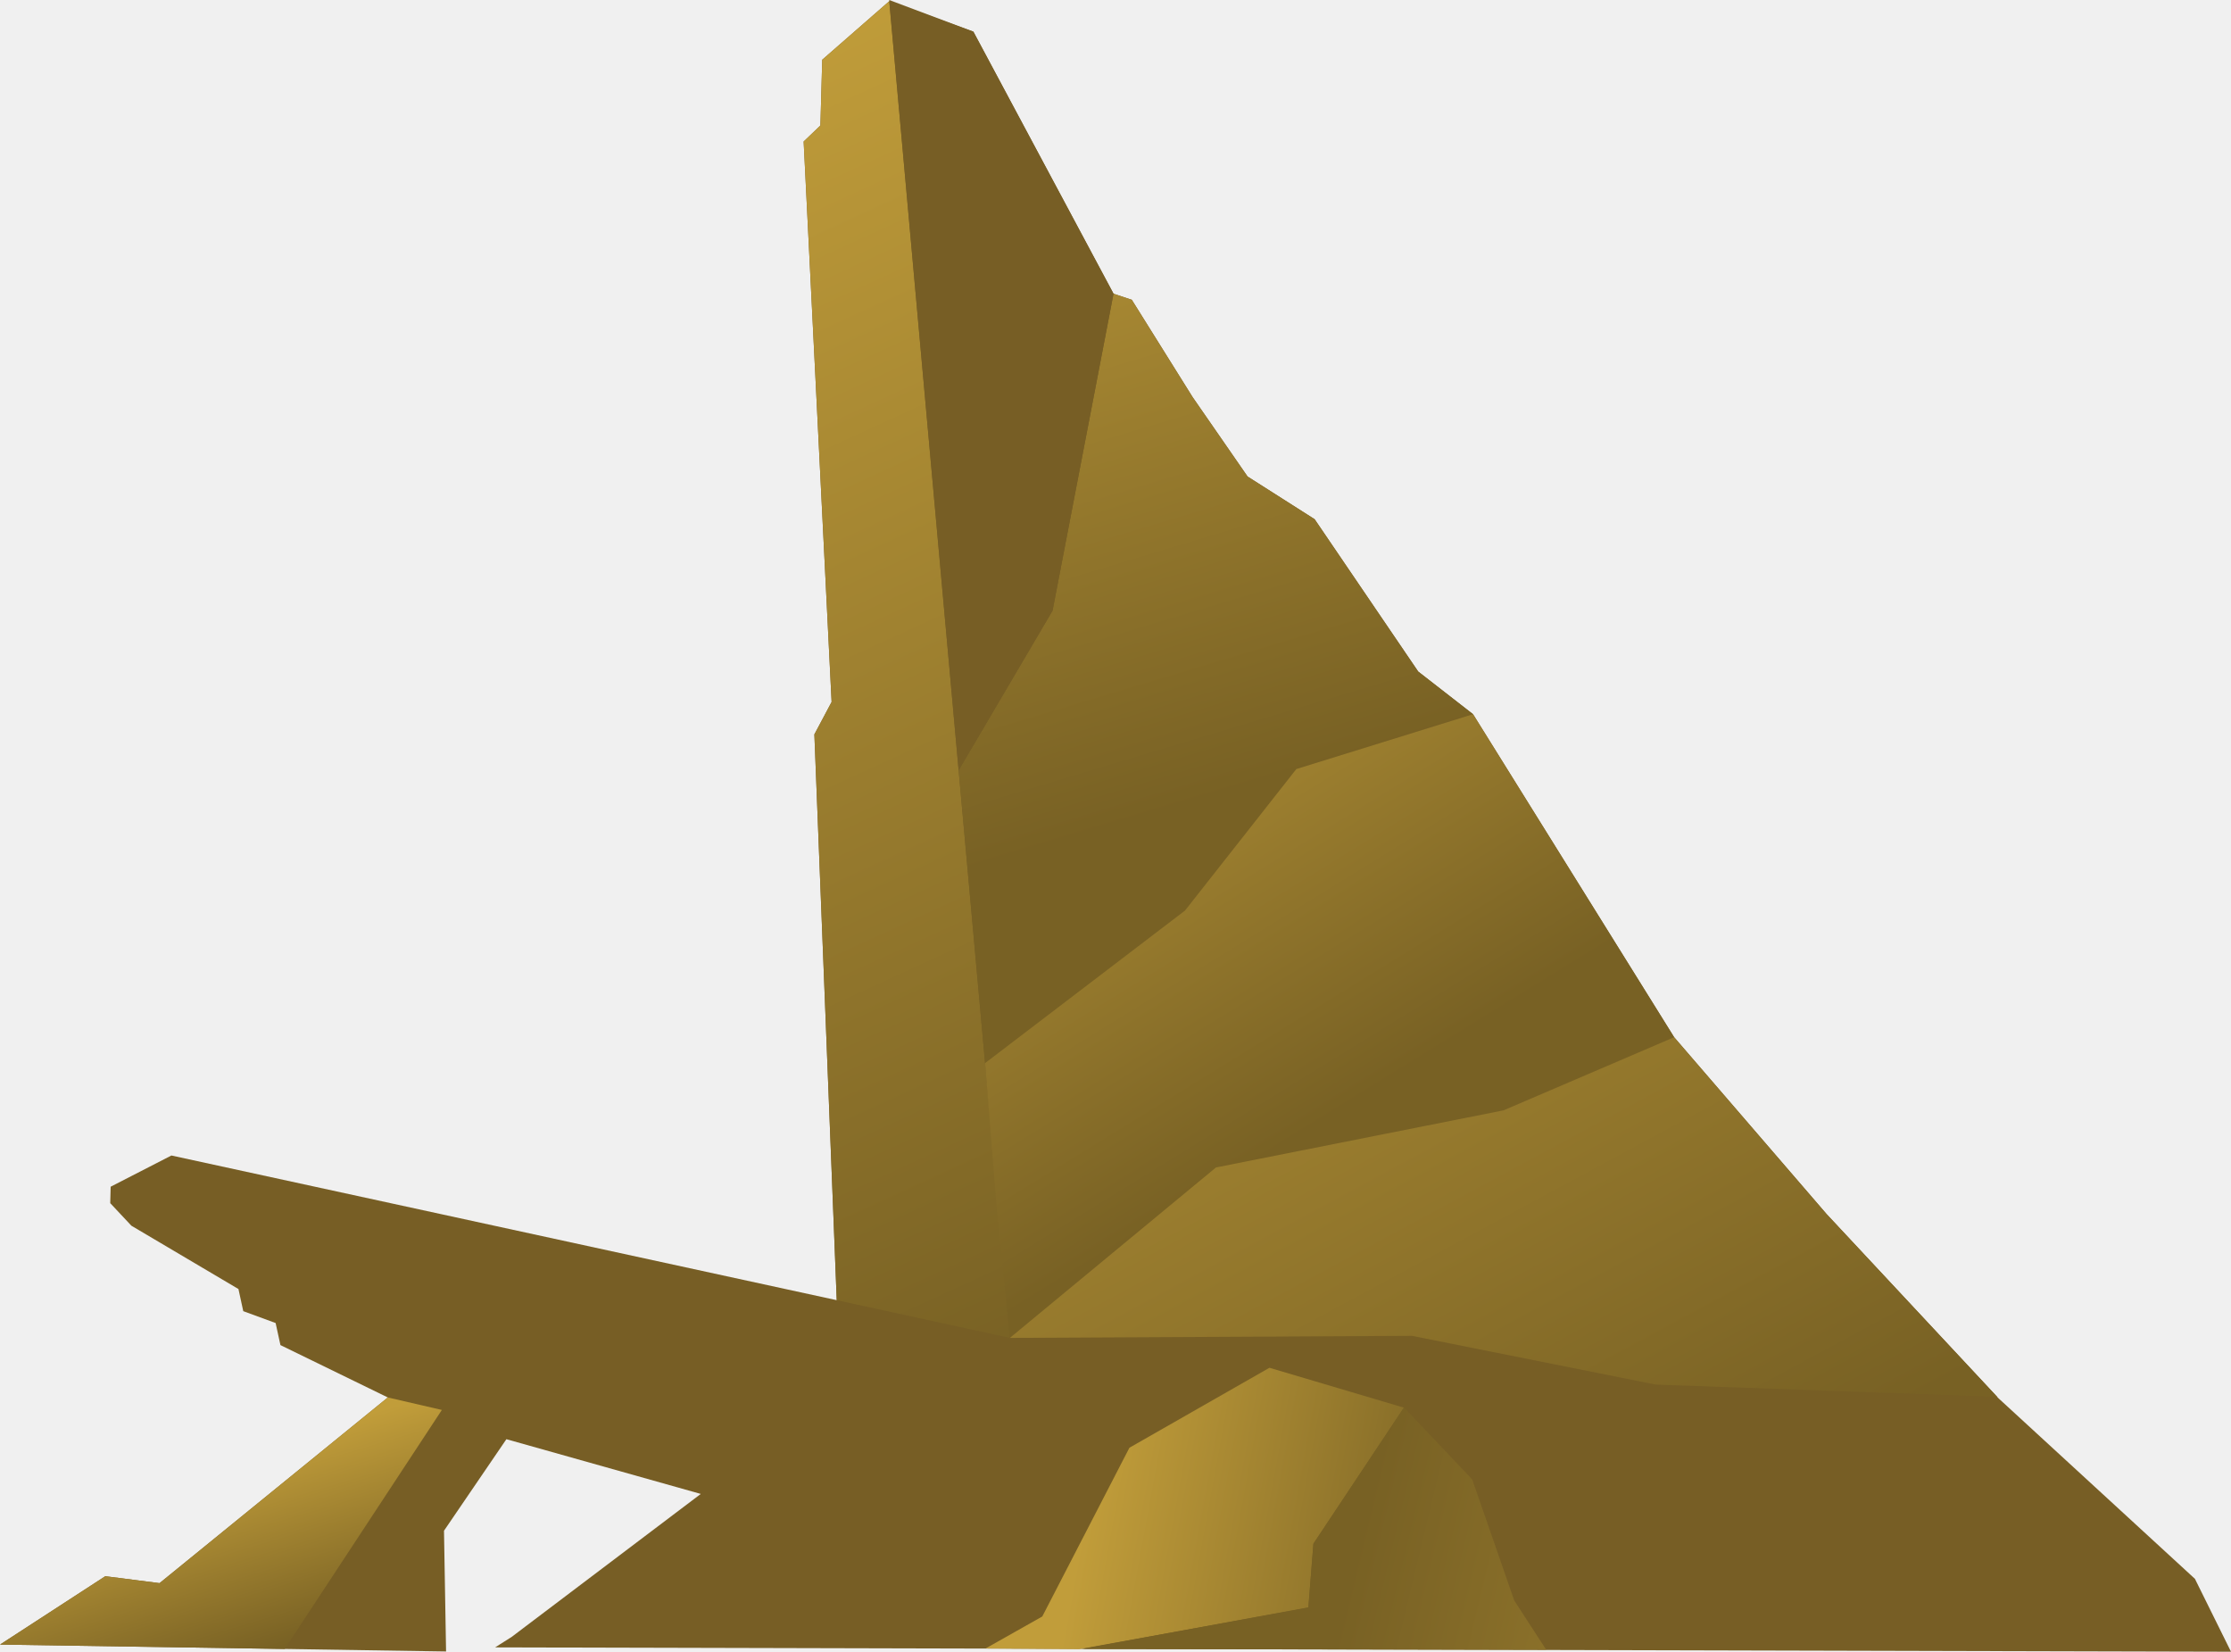
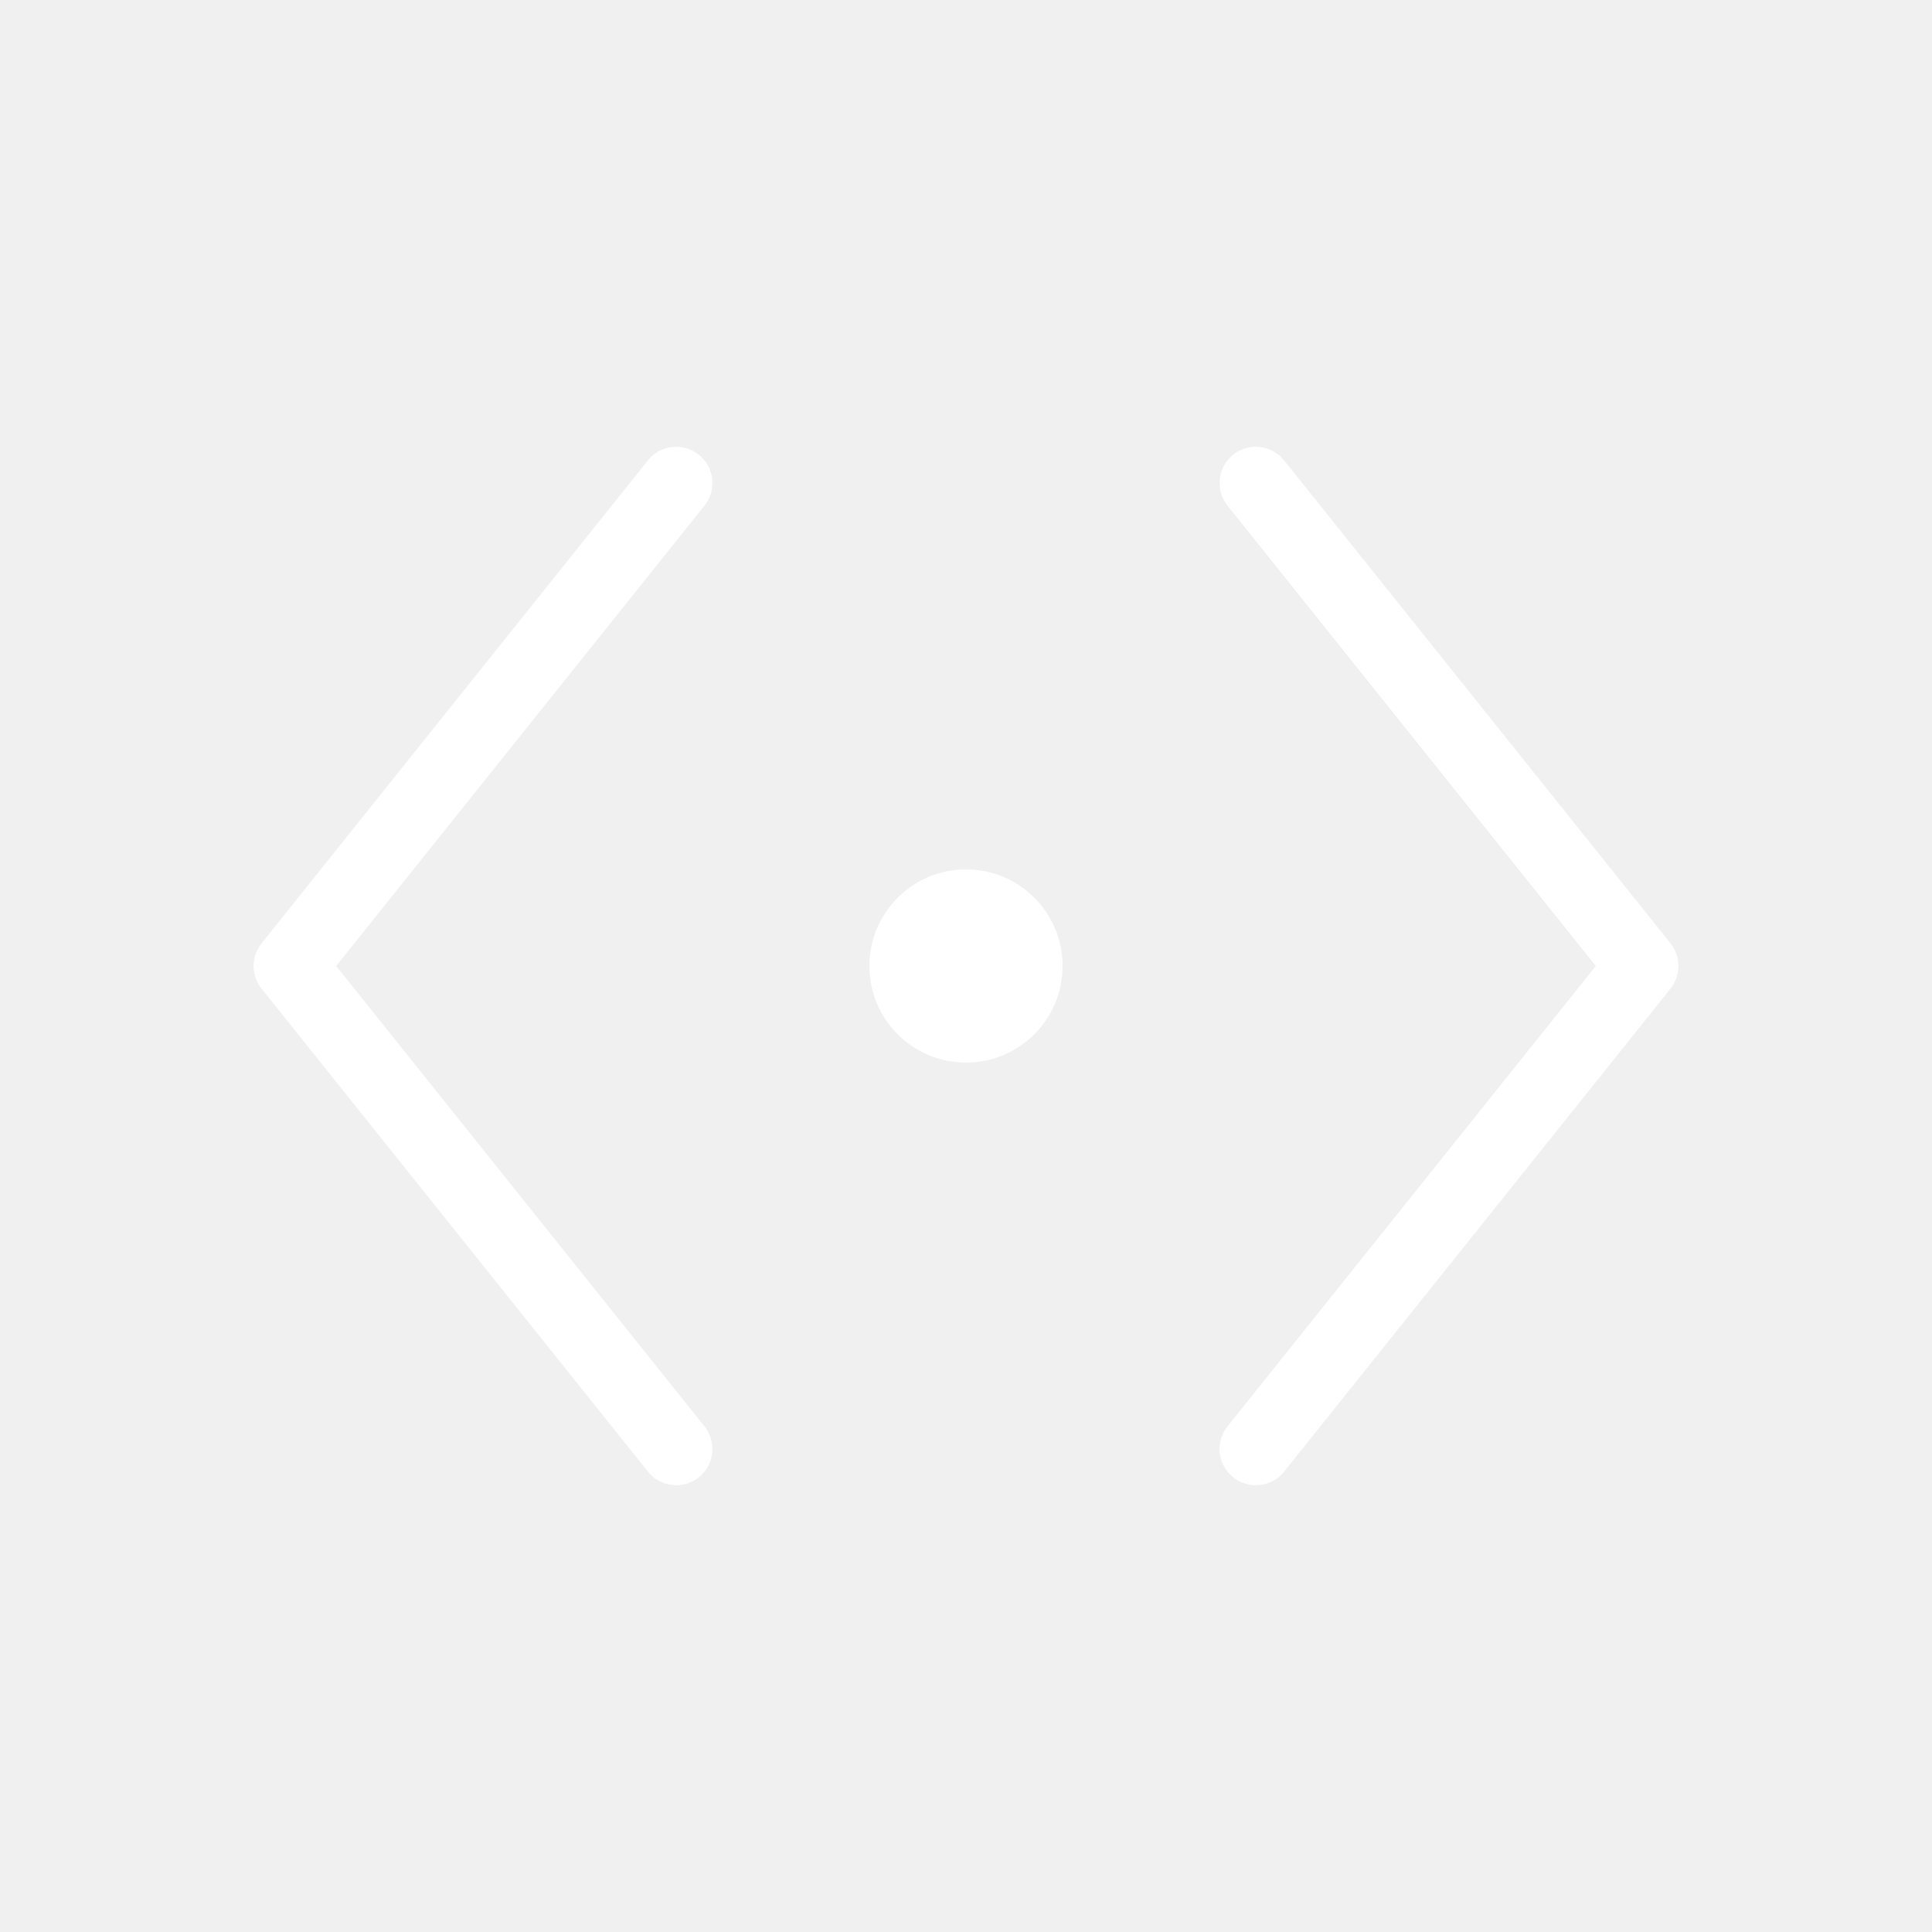
- <svg xmlns="http://www.w3.org/2000/svg" xmlns:xlink="http://www.w3.org/1999/xlink" viewBox="0 0 366.11 271.02">
-   <defs>
-     <linearGradient id="a" x1="103.79" y1="8.91" x2="201.41" y2="205.47" gradientTransform="matrix(1, 0.03, -0.03, 1, -4.72, 2.36)" gradientUnits="userSpaceOnUse">
-       <stop offset="0.01" stop-color="#c19d3a" />
-       <stop offset="1" stop-color="#786124" />
-     </linearGradient>
-     <linearGradient id="b" x1="44.31" y1="236.36" x2="54.67" y2="267.4" xlink:href="#a" />
-     <linearGradient id="c" x1="162.62" y1="-5.22" x2="205.42" y2="122.98" xlink:href="#a" />
-     <linearGradient id="d" x1="166.43" y1="89.41" x2="224.05" y2="176.82" xlink:href="#a" />
-     <linearGradient id="e" x1="179.91" y1="80.85" x2="275.73" y2="246.39" xlink:href="#a" />
-     <linearGradient id="f" x1="162.62" y1="265.01" x2="226.06" y2="278.6" gradientTransform="matrix(1, -0.03, 0.03, 1, 7.04, -13.2)" xlink:href="#a" />
-     <linearGradient id="g" x1="339.88" y1="311.72" x2="206.79" y2="275.48" gradientTransform="matrix(1, -0.03, 0.03, 1, 7.04, -13.2)" xlink:href="#a" />
-   </defs>
-   <polygon points="0 269.85 73.2 270.98 72.86 251.17 83.1 236.15 115 245.13 83.98 268.58 81.25 270.31 366.11 271.02 360.19 259.06 327.97 229.45 299.73 199.19 274.73 170.19 241.73 117.19 232.73 110.19 215.73 85.19 204.73 78.19 195.73 65.19 185.73 49.19 182.73 48.19 159.73 5.19 145.92 0.2 134.93 9.8 134.63 20.59 131.88 23.22 136.47 115.18 133.64 120.5 137.31 213.34 28.13 189.6 18.16 194.72 18.09 197.42 21.56 201.12 39.13 211.51 39.92 215.14 45.23 217.09 46.02 220.71 63.64 229.3 26.18 259.77 17.28 258.63 0 269.85" style="fill:#775e25" />
-   <polygon points="145.92 0.2 165.72 219.53 137.31 213.34 133.64 120.5 136.47 115.18 131.88 23.22 134.63 20.59 134.93 9.8 145.92 0.2" style="fill:url(#a)" />
-   <polygon points="63.64 229.3 72.51 231.35 46.72 270.57 0 269.85 17.28 258.63 26.18 259.77 63.64 229.3" style="fill:url(#b)" />
-   <polygon points="185.73 49.19 182.73 48.19 172.73 100.19 157.31 126.41 161.65 174.44 194.46 149.41 212.73 126.19 241.73 117.19 232.73 110.19 215.73 85.19 204.73 78.19 195.73 65.19 185.73 49.19" style="fill:url(#c)" />
-   <polygon points="182.73 48.19 172.73 100.19 157.31 126.41 145.92 0 159.73 5.19 182.73 48.19" style="fill:#775e25" />
-   <polygon points="161.65 174.44 194.46 149.41 212.73 126.19 241.73 117.19 274.73 170.19 246.73 182.19 199.54 191.56 165.72 219.53 163.61 198.77 161.65 174.44" style="fill:url(#d)" />
-   <polygon points="165.72 219.53 165.72 219.53 199.54 191.56 246.73 182.19 274.73 170.19 299.73 199.19 327.73 229.19 271.73 227.19 231.73 219.19 165.72 219.53" style="fill:url(#e)" />
-   <polygon points="171.04 265.24 185.34 237.55 208.32 224.43 230.4 230.98 215.53 253.33 214.71 263.79 177.08 270.61 161.73 270.49 171.04 265.24" style="fill:url(#f)" />
-   <polygon points="214.7 263.74 215.53 253.28 230.39 230.93 241.59 242.75 248.49 262.62 253.73 270.69 177.47 270.59 214.7 263.74" style="fill:url(#g)" />
+ <svg xmlns="http://www.w3.org/2000/svg" width="40" height="40" viewBox="0 0 40 40" fill="none">
+   <path d="M14 10L6 20L14 30" stroke="white" stroke-width="1.5" stroke-linecap="round" stroke-linejoin="round" />
+   <path d="M26 10L34 20L26 30" stroke="white" stroke-width="1.5" stroke-linecap="round" stroke-linejoin="round" />
+   <circle cx="20" cy="20" r="2" fill="white" />
</svg>
